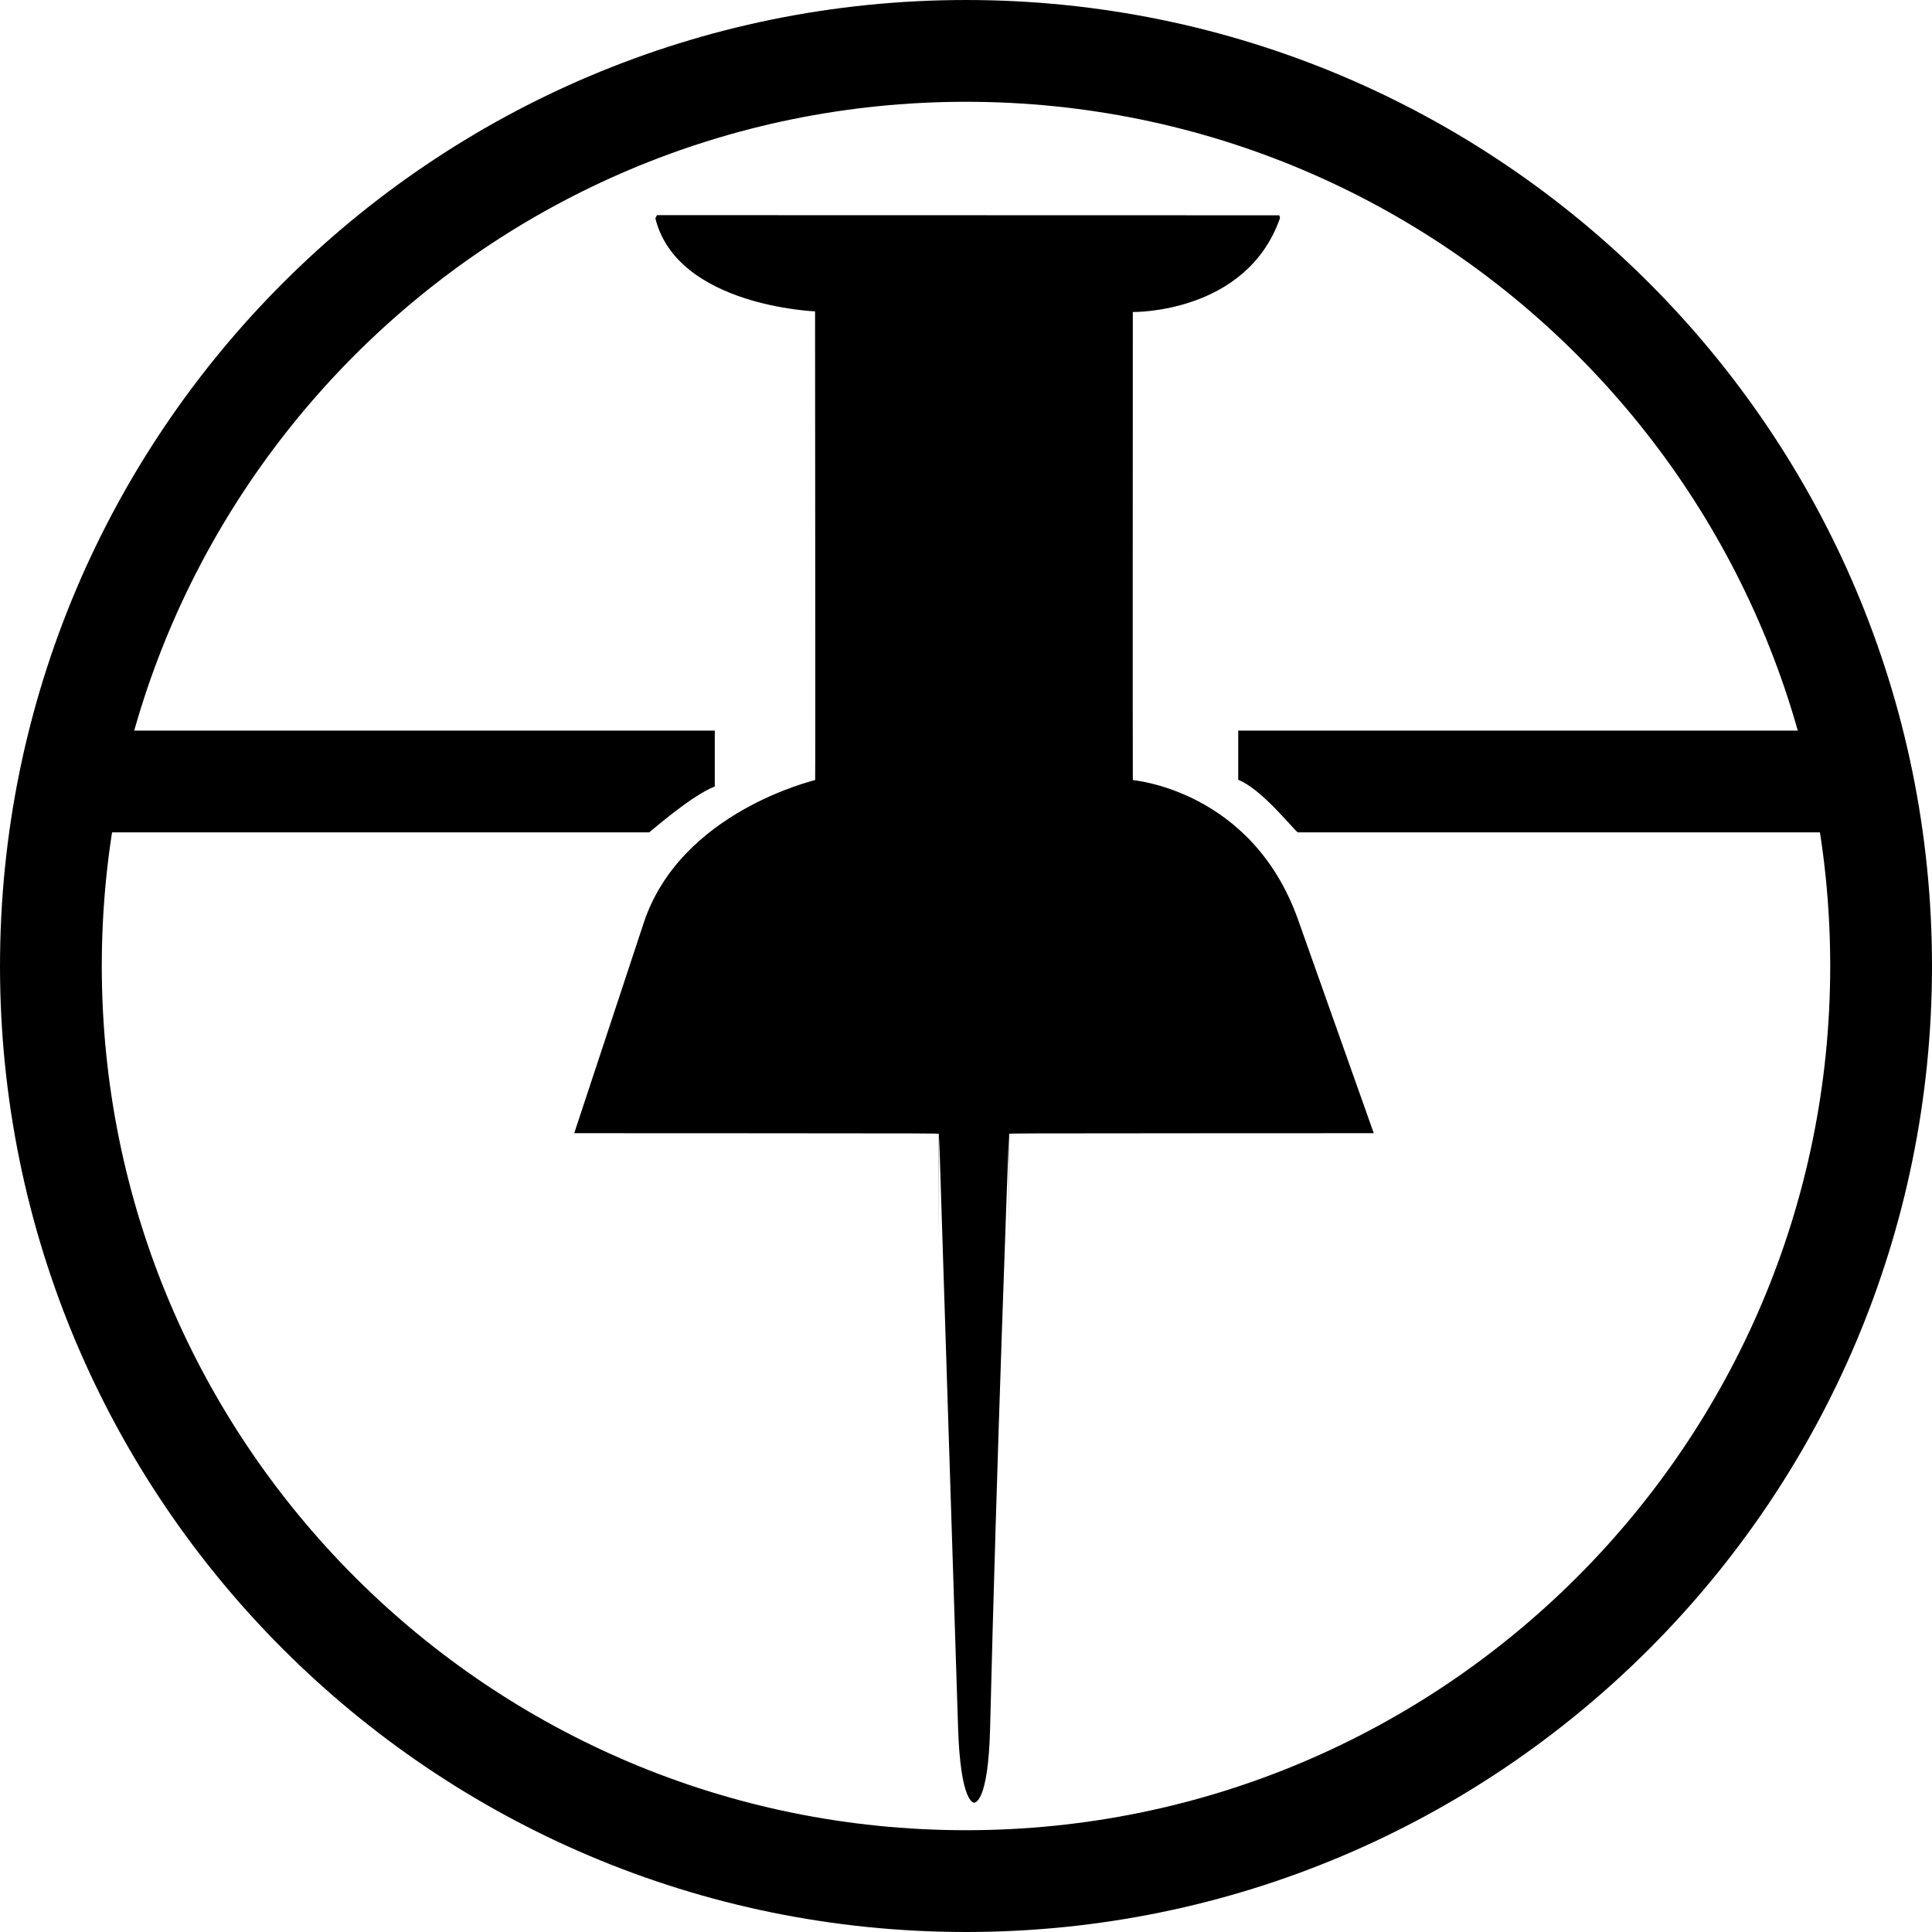
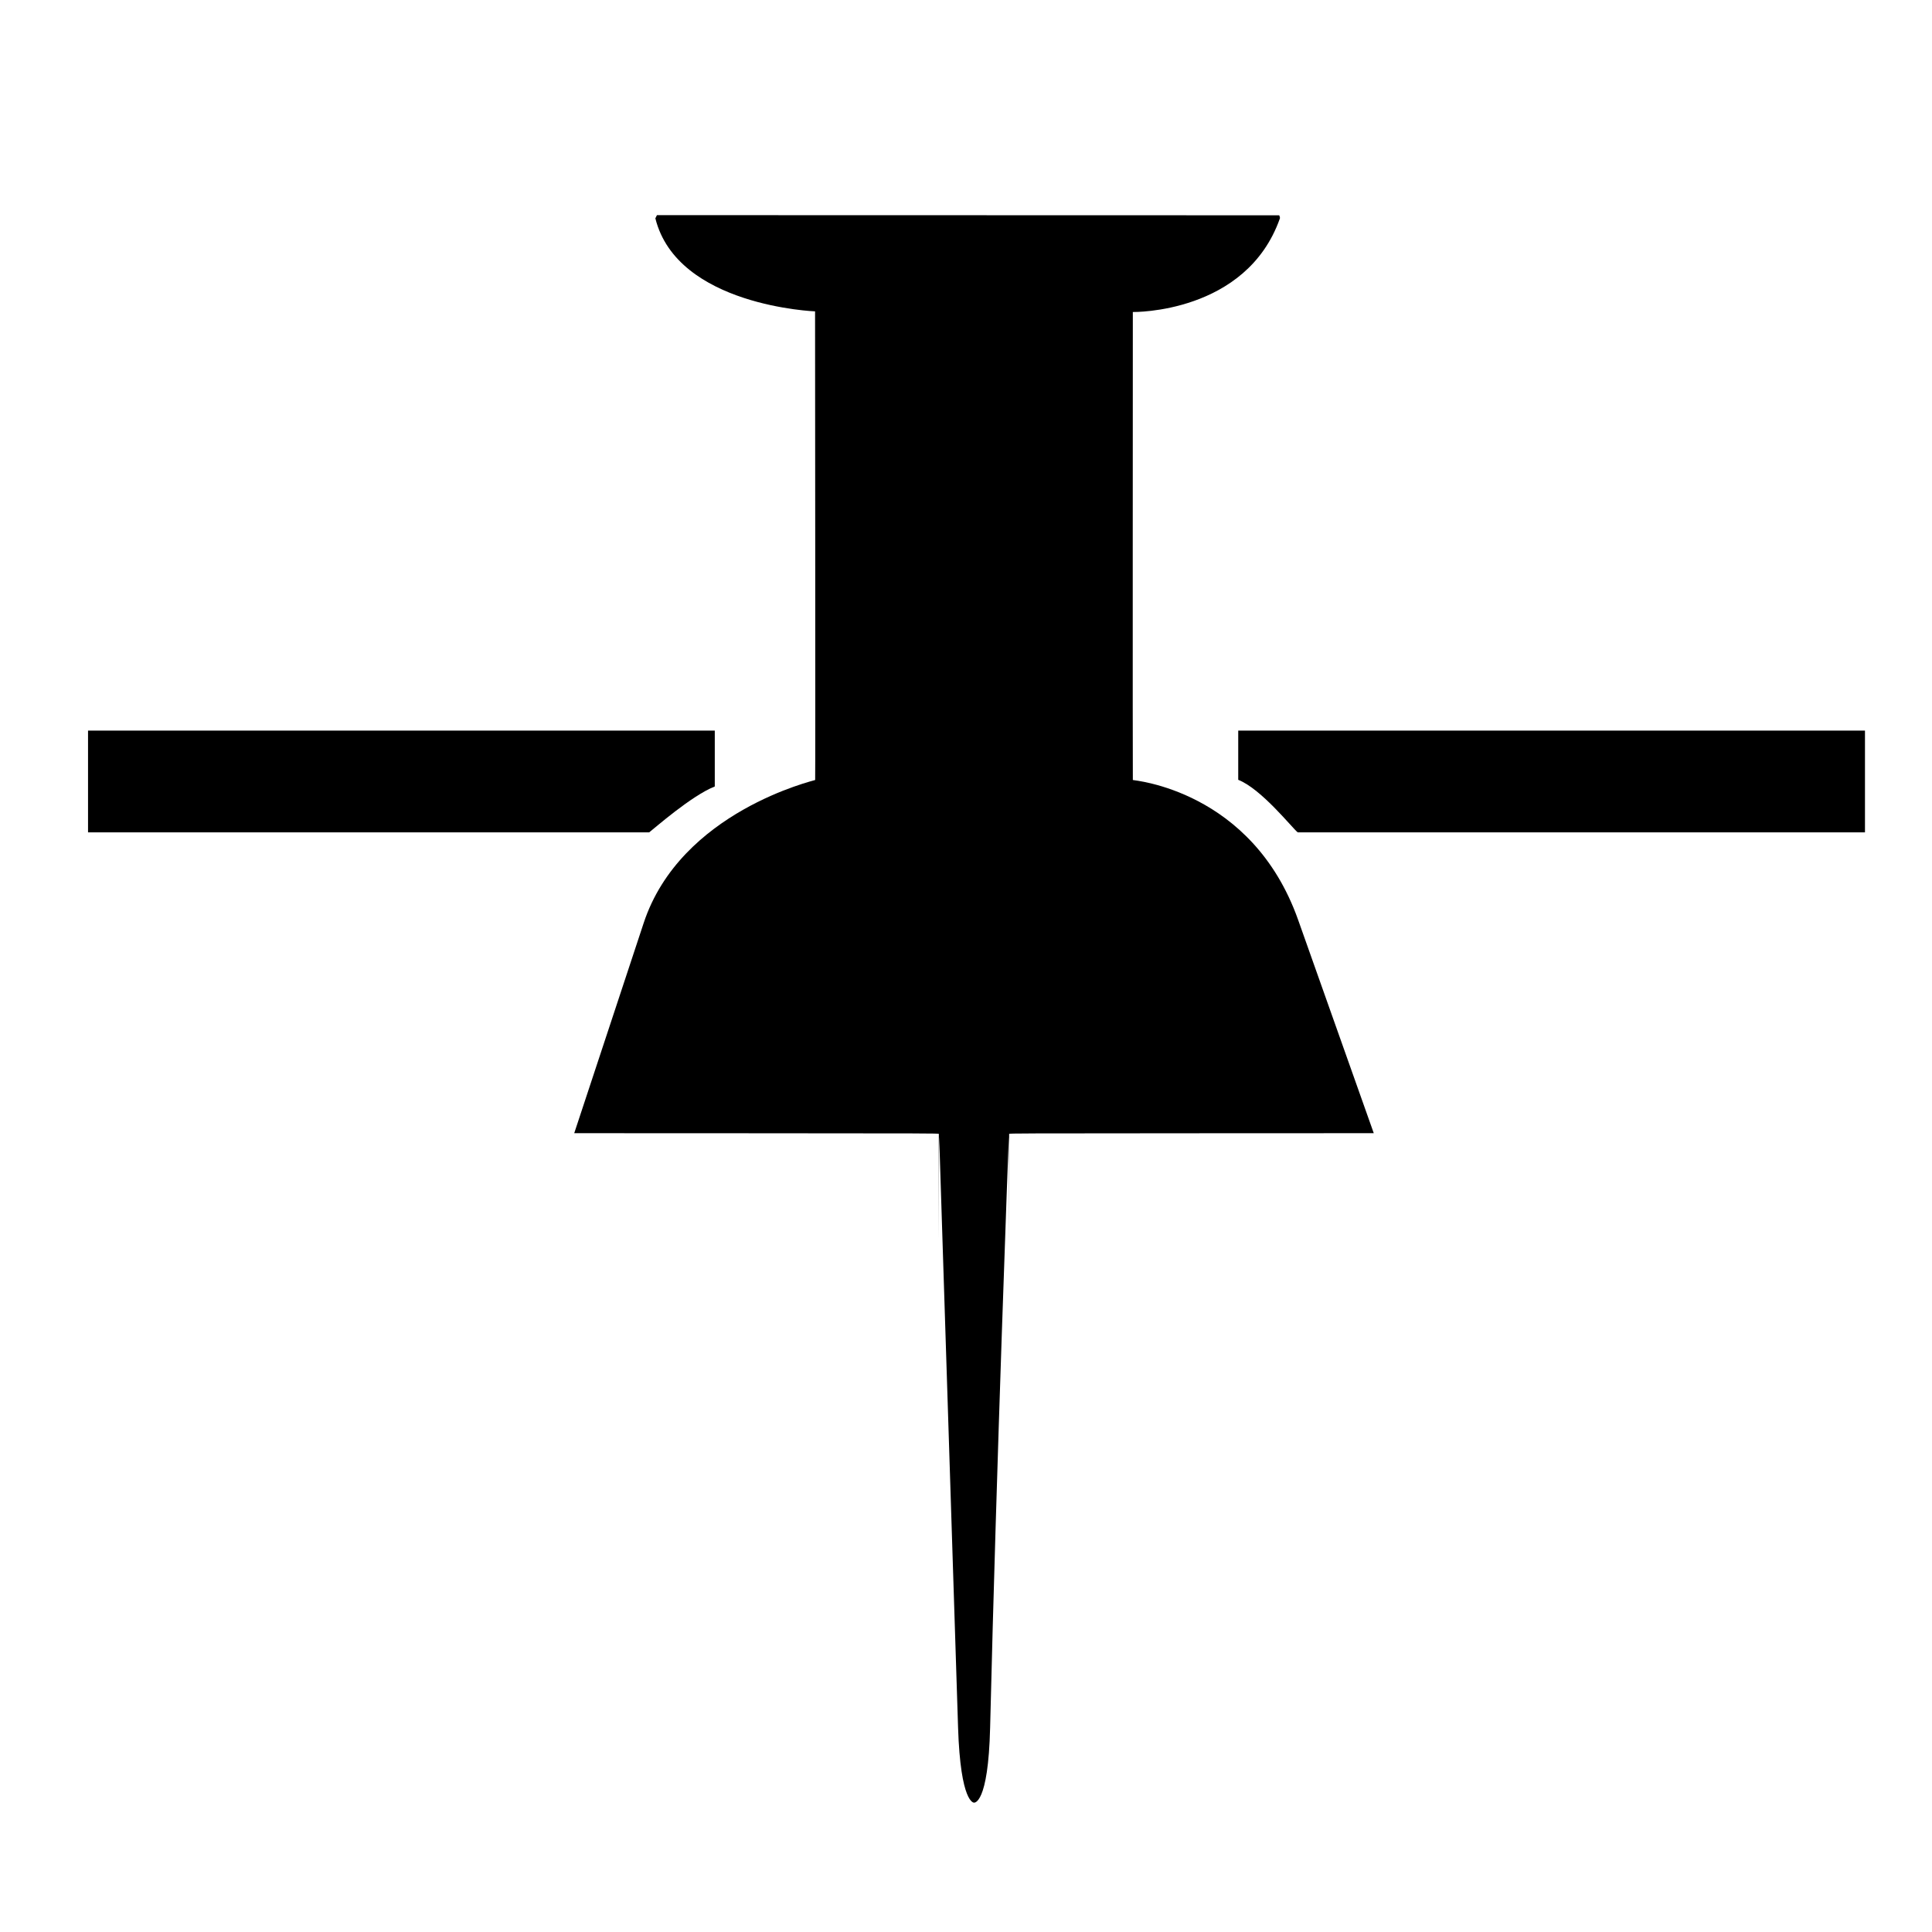
<svg xmlns="http://www.w3.org/2000/svg" width="125mm" height="125mm" viewBox="0 0 442.913 442.913" id="svg2" version="1.1" style="enable-background:new">
  <defs id="defs4">
    <filter style="color-interpolation-filters:sRGB" id="filter4271" height="1.3" width="1.3" y="-0.15" x="-0.15">
      <feTurbulence baseFrequency="0.1" seed="50" numOctaves="5" result="result1" type="fractalNoise" id="feTurbulence4273" />
      <feGaussianBlur stdDeviation="4" result="result7" id="feGaussianBlur4275" />
      <feDisplacementMap result="result5" in="SourceGraphic" scale="20" xChannelSelector="G" in2="result7" id="feDisplacementMap4277" yChannelSelector="A" />
      <feComposite result="result2" operator="in" in2="result1" in="result5" id="feComposite4279" />
      <feGaussianBlur stdDeviation="1" result="result6" id="feGaussianBlur4281" />
      <feSpecularLighting surfaceScale="-3" result="result4" specularConstant="3.5" specularExponent="35" in="result6" id="feSpecularLighting4283">
        <feDistantLight elevation="45" azimuth="225" id="feDistantLight4285" />
      </feSpecularLighting>
      <feComposite k1="1.7" k3="0.7" in2="result2" in="result4" operator="arithmetic" result="result91" id="feComposite4287" k2="0" k4="0" />
      <feBlend result="fbSourceGraphic" mode="multiply" in2="result91" id="feBlend4289" />
      <feComposite in2="fbSourceGraphic" in="fbSourceGraphic" result="result2" operator="arithmetic" id="feComposite4291" k1="0" k2="0" k3="0" k4="0" />
      <feComposite in="result2" result="result4" operator="arithmetic" k2="2" k3="2" in2="fbSourceGraphic" id="feComposite4293" k1="0" k4="0" />
      <feBlend mode="screen" in="result4" in2="result4" id="feBlend4295" result="fbSourceGraphic" />
      <feColorMatrix result="fbSourceGraphicAlpha" in="fbSourceGraphic" values="0 0 0 -1 0 0 0 0 -1 0 0 0 0 -1 0 0 0 0 1 0" id="feColorMatrix4329" />
      <feTurbulence id="feTurbulence4331" type="turbulence" numOctaves="2" baseFrequency="0.01 0.11" seed="10" />
      <feColorMatrix id="feColorMatrix4333" result="result5" values="1 0 0 0 0 0 1 0 0 0 0 0 1 0 0 0 0 0 1.3 0 " />
      <feComposite id="feComposite4335" in2="result5" in="fbSourceGraphic" operator="out" />
      <feMorphology id="feMorphology4337" operator="dilate" radius="1.3" result="result3" />
      <feTurbulence id="feTurbulence4339" numOctaves="3" baseFrequency="0.08 0.05" type="fractalNoise" seed="7" result="result6" />
      <feGaussianBlur id="feGaussianBlur4341" stdDeviation="0.5" result="result7" />
      <feDisplacementMap id="feDisplacementMap4343" in2="result7" in="result3" xChannelSelector="R" yChannelSelector="G" scale="3" result="result4" />
      <feComposite id="feComposite4345" in2="result4" in="result4" k1="1" result="result2" operator="arithmetic" k2="1" k3="0" k4="0" />
      <feBlend id="feBlend4347" in2="result4" mode="normal" in="result2" />
    </filter>
    <filter style="color-interpolation-filters:sRGB" id="filter4412">
      <feComponentTransfer result="component" id="feComponentTransfer4414">
        <feFuncR type="gamma" amplitude="5.05" exponent="0.99" offset="0" id="feFuncR4416" />
        <feFuncG type="gamma" amplitude="5.05" exponent="0.99" offset="0" id="feFuncG4418" />
        <feFuncB type="gamma" amplitude="5.05" exponent="0.99" offset="0" id="feFuncB4420" />
      </feComponentTransfer>
    </filter>
  </defs>
  <g id="layer1" transform="translate(0,-1328.74)">
    <g id="g4196" transform="matrix(0.2414981,0,0,0.2414529,225.2226,1388.962)" style="fill:#000000;fill-opacity:1">
      <path style="fill:#000000;fill-opacity:1" d="m -23.127,1390.699 -17.905,-560.219 c -0.343,-3.317 -1.644,218.584 -0.343,-3.317 -0.353,-0.479 -10.935,-0.515 -173.25,-0.584 l -172.874,-0.074 65.925,-199.557 c 35.087,-106.208 162.686,-135.405 162.784,-135.773 0.3,-1.12 -0.086,-445.199 -0.086,-445.199 l 0.405,0.26 c 0,0 -131.272,-4.822 -152.011,-88.37 l 1.511,-3.011 301.908,0.075 288.783,0.075 c 0,0 1.001,1.968 0.637,3 -31.903,90.509 -139.24,88.813 -139.24,88.813 l -0.343,-0.039 c 0,0 -0.216,443.547 0.011,444.394 0.099,0.367 113.057,9.101 156.926,132.844 l 71.786,202.488 -172.875,0.074 c -162.315,0.069 -172.897,0.105 -173.251,0.584 -0.659,233.311 0,0 -0.343,3.317 -0.114,1.106 -11.815,314.168 -17.722,560.314 -1.768,73.678 -15.226,71.335 -15.309,71.335 -0.083,0 -12.815,0.863 -15.126,-71.43 z" id="path4198" />
    </g>
-     <circle style="fill:none;fill-rule:evenodd;stroke:#000000;stroke-width:23.334;stroke-miterlimit:4;stroke-dasharray:none;stroke-opacity:1" id="path972" cy="1550.197" cx="221.457" r="209.789" />
    <path style="fill:#000000;fill-opacity:1;fill-rule:evenodd;stroke-width:1.602" d="M 20.182,1496.23 H 163.865 v 12.81 c -5.351,2.108 -13.828,9.597 -15.047,10.524 H 20.182 Z" id="rect1031" />
    <path style="fill:#000000;fill-opacity:1;fill-rule:evenodd;stroke-width:1.602" d="M 427.547,1496.23 H 283.865 v 11.283 c 5.351,2.107 12.428,11.124 13.647,12.051 h 130.035 z" id="rect1031-2" />
  </g>
</svg>
